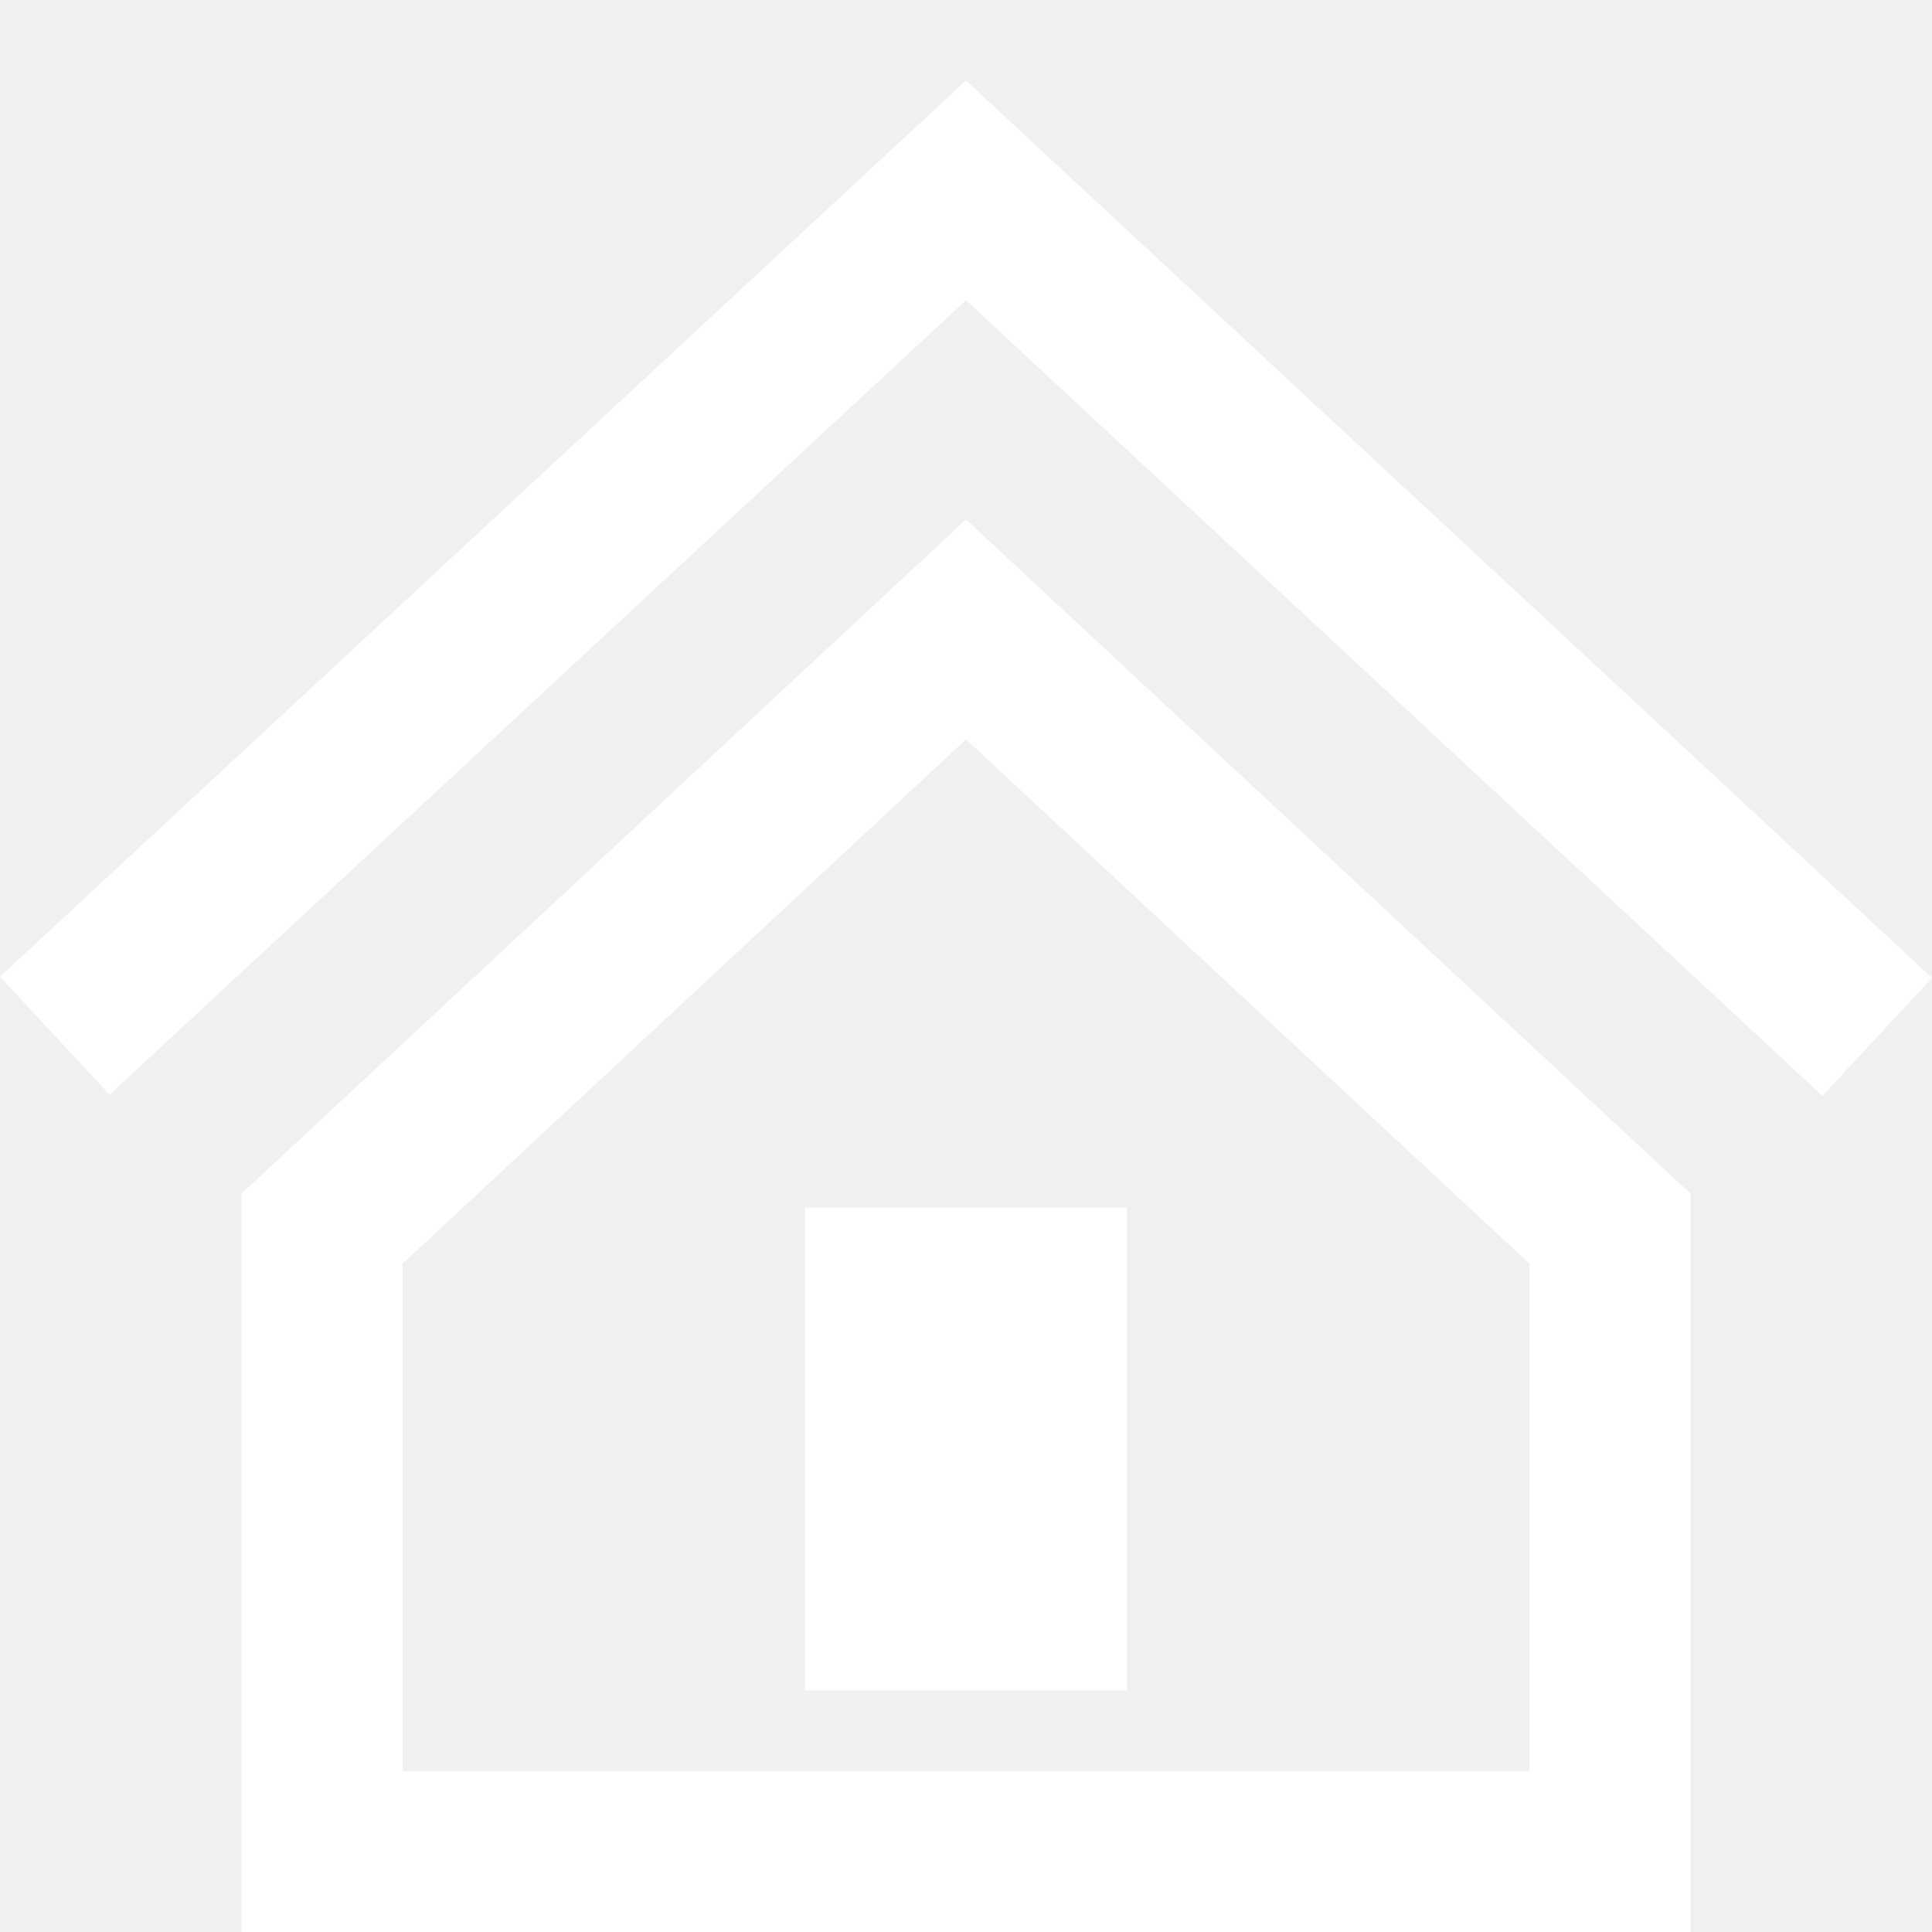
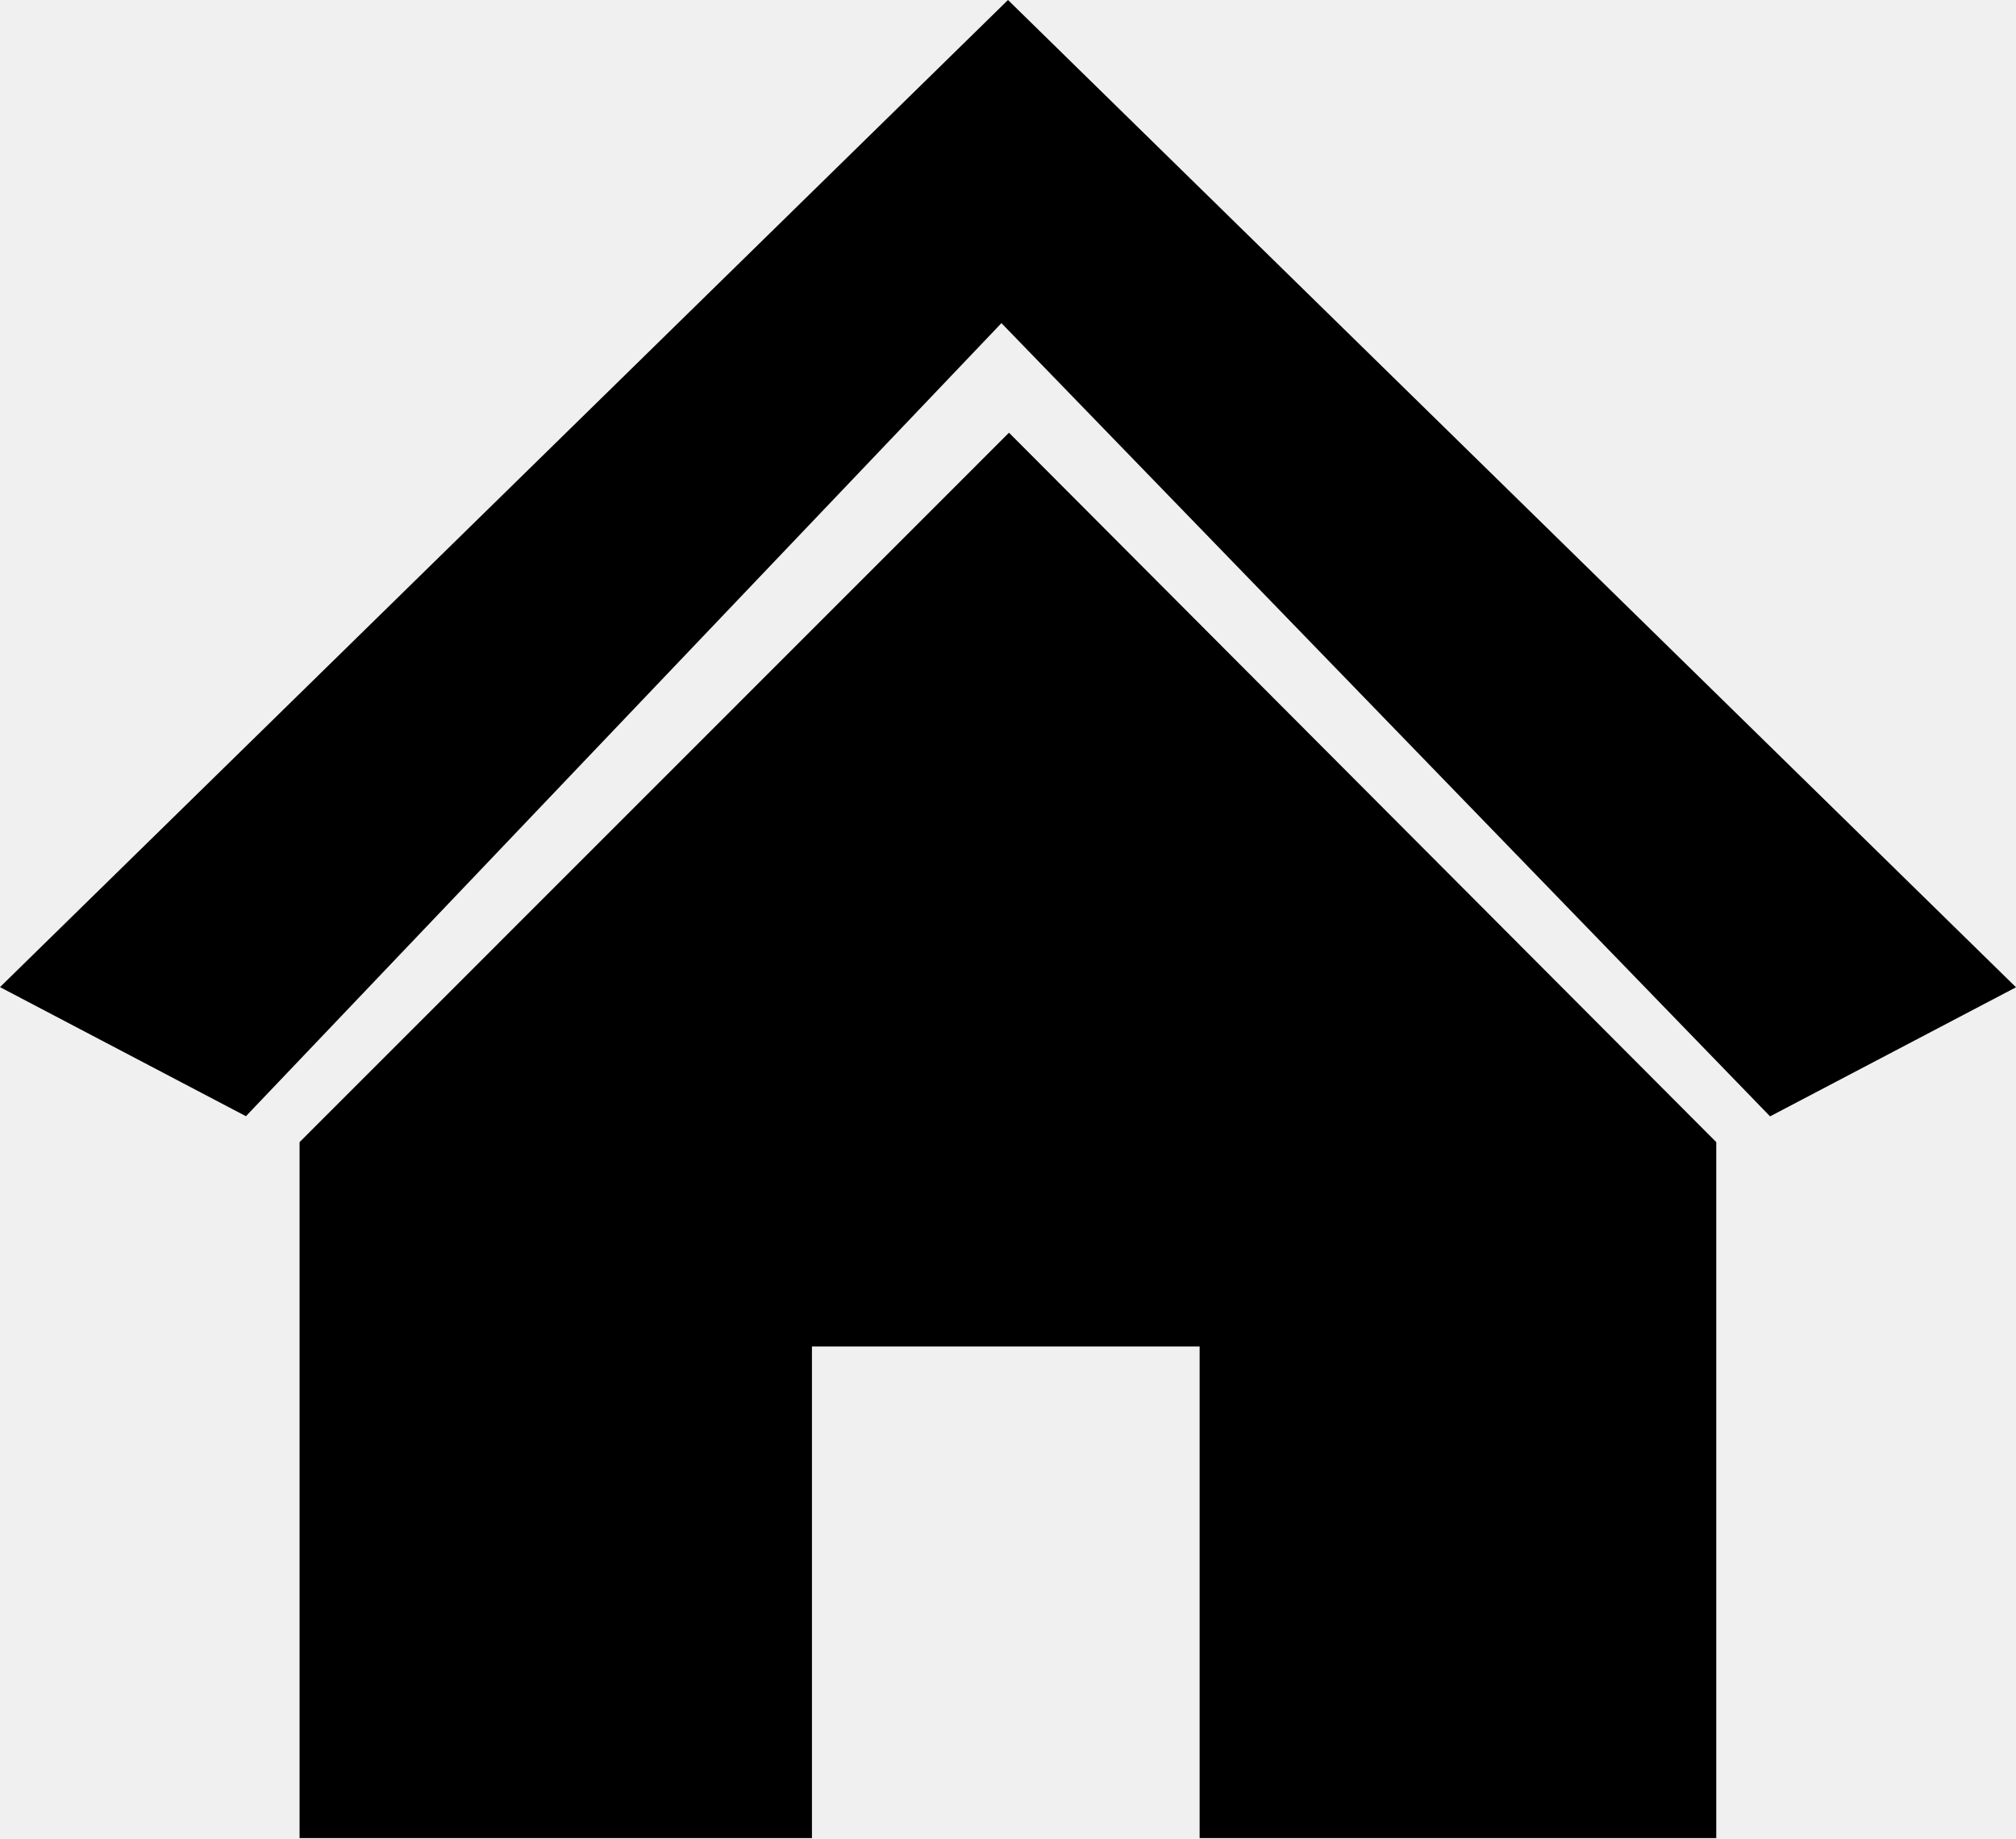
- <svg xmlns="http://www.w3.org/2000/svg" width="24" height="24" viewBox="0 0 24 24">
-   <path fill="#ffffff" d="M12 9.185l7 6.514v6.301h-14v-6.301l7-6.514zm0-2.732l-9 8.375v9.172h18v-9.172l-9-8.375zm2 14.547h-4v-6h4v6zm10-8.852l-1.361 1.465-10.639-9.883-10.639 9.868-1.361-1.465 12-11.133 12 11.148z" />
+ <svg xmlns="http://www.w3.org/2000/svg" version="1.1" id="Layer_1" x="0px" y="0px" viewBox="0 0 122.88 112.07" style="enable-background:new 0 0 122.88 112.07" xml:space="preserve">
+   <style type="text/css">.st0{fill-rule:evenodd;clip-rule:evenodd;}</style>
+   <g>
+     <path class="st0" d="M61.44,0L0,60.18l14.99,7.87L61.04,19.7l46.85,48.36l14.99-7.87L61.44,0L61.44,0z M18.26,69.63L18.26,69.63 L61.5,26.38l43.11,43.25h0v0v42.43H73.12V82.09H49.49v29.97H18.26V69.63L18.26,69.63L18.26,69.63z" />
+   </g>
</svg>
